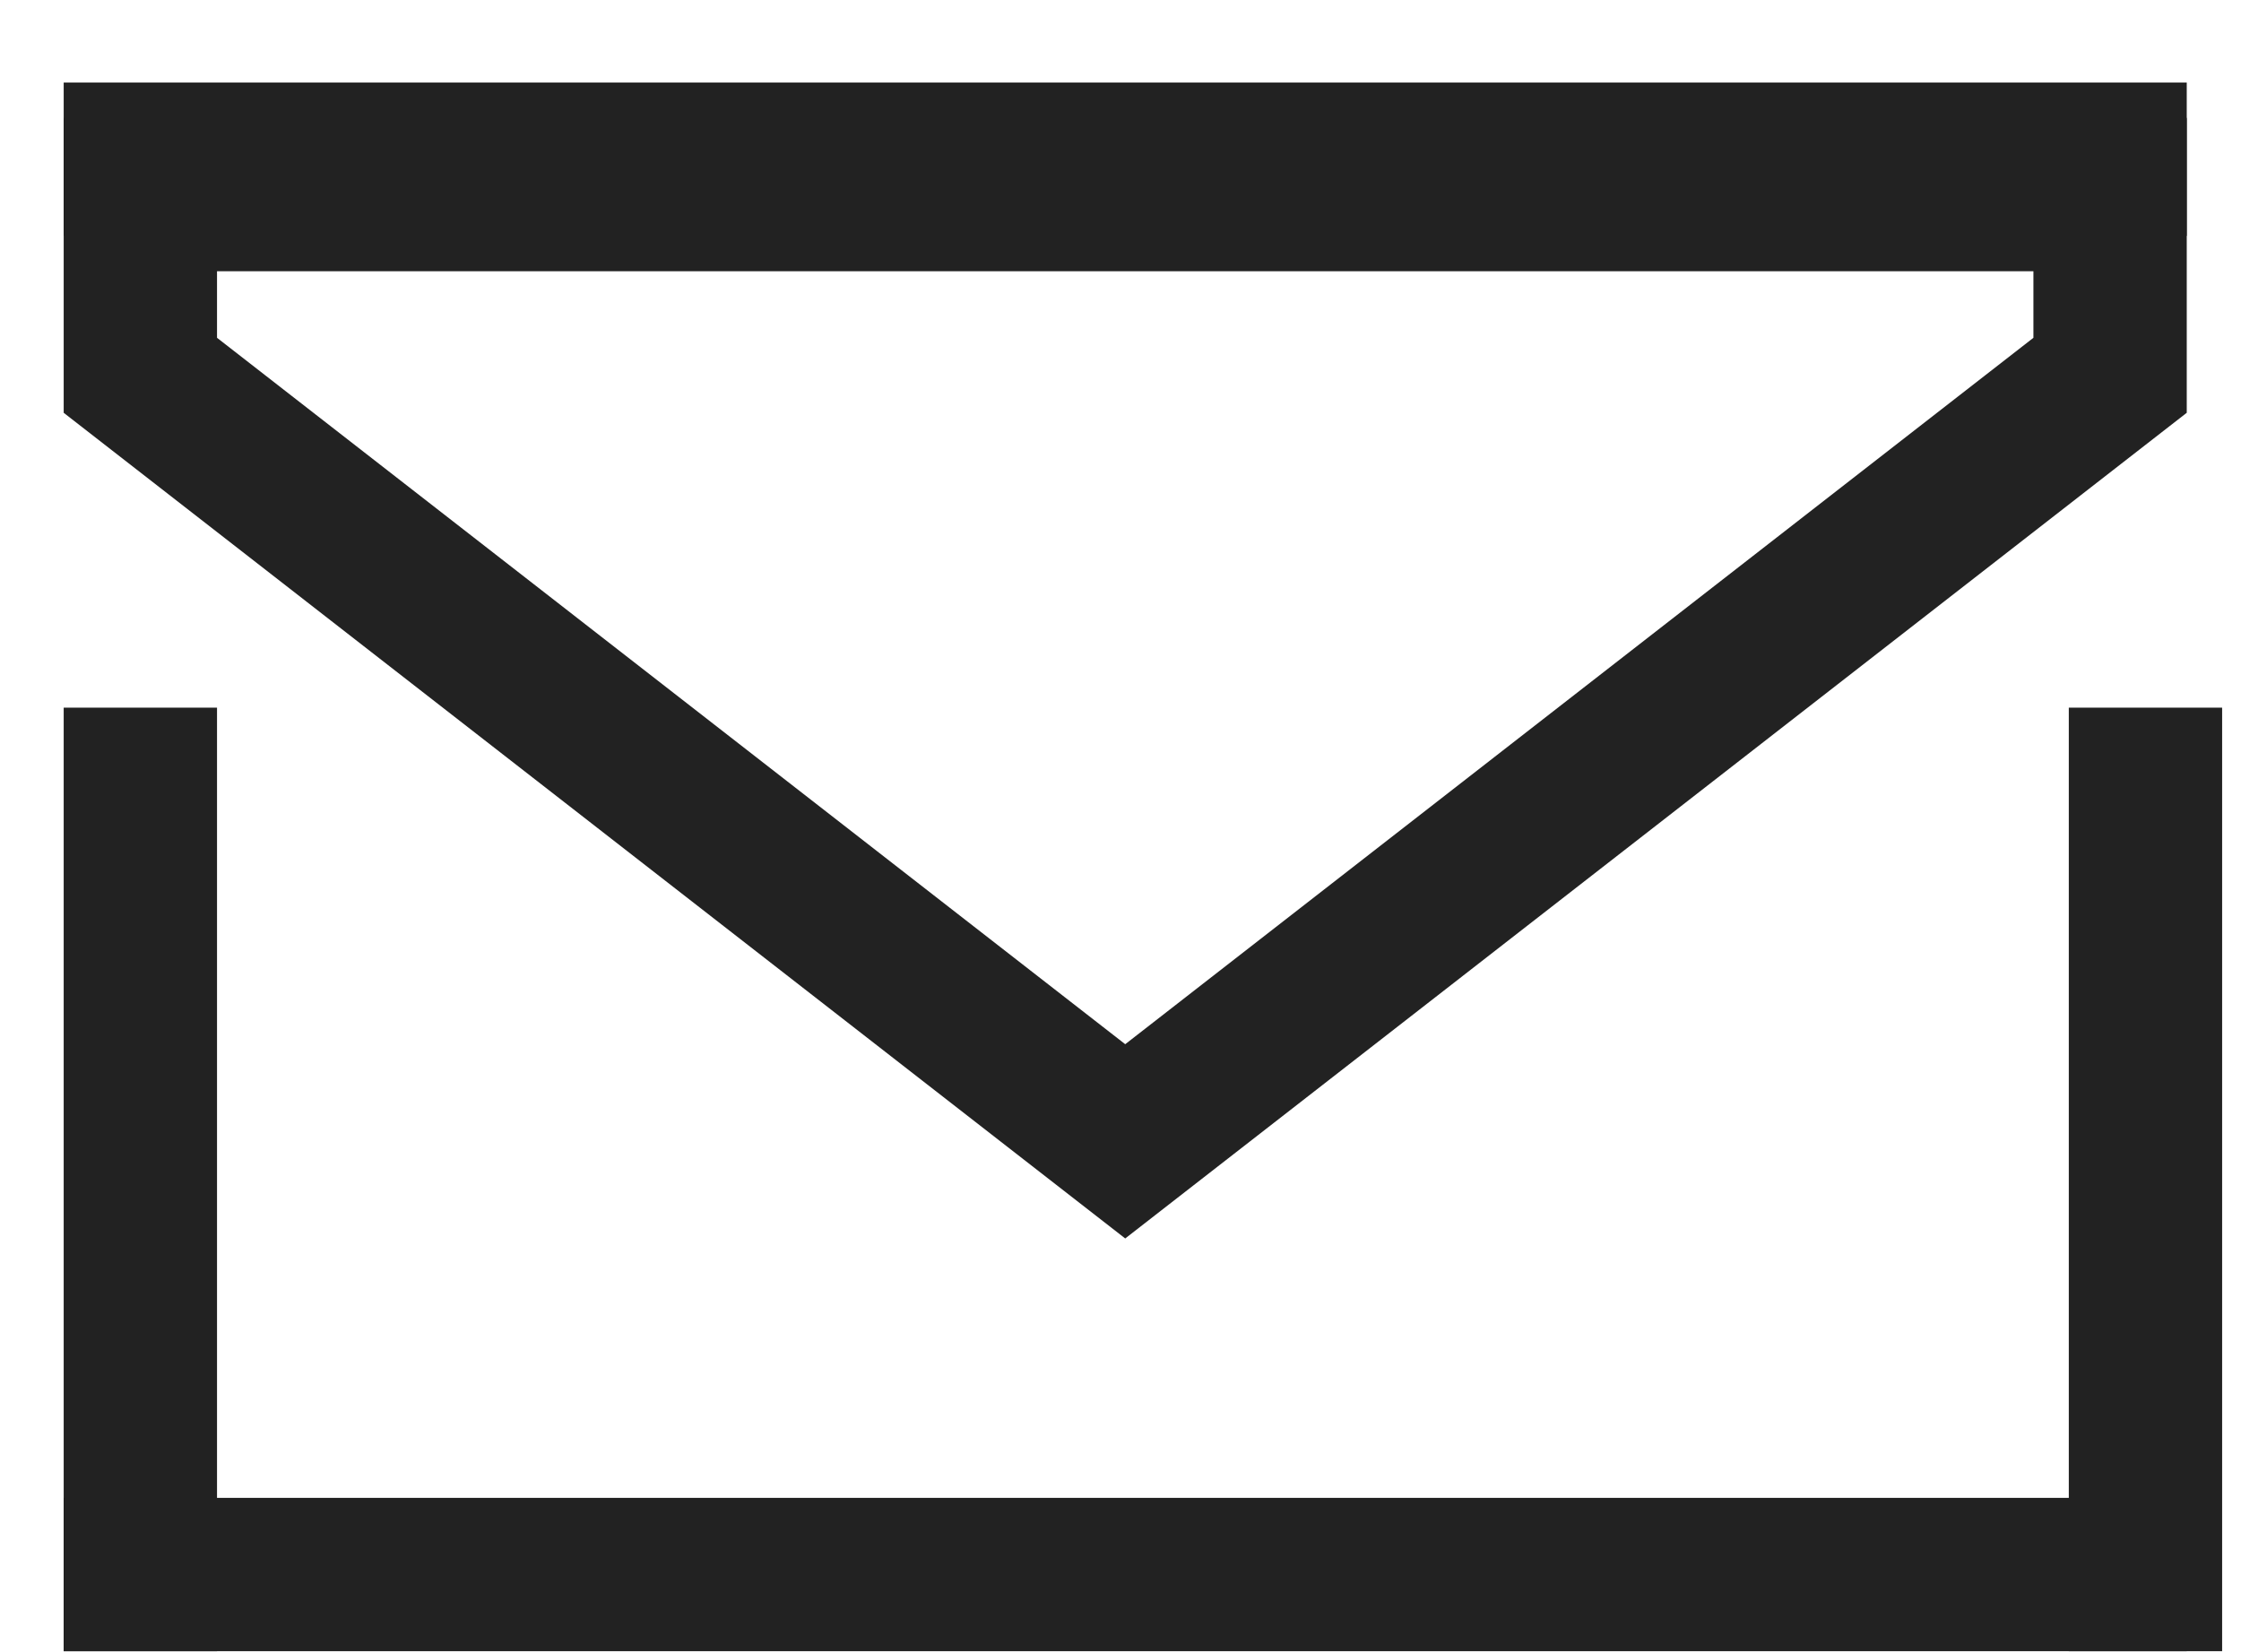
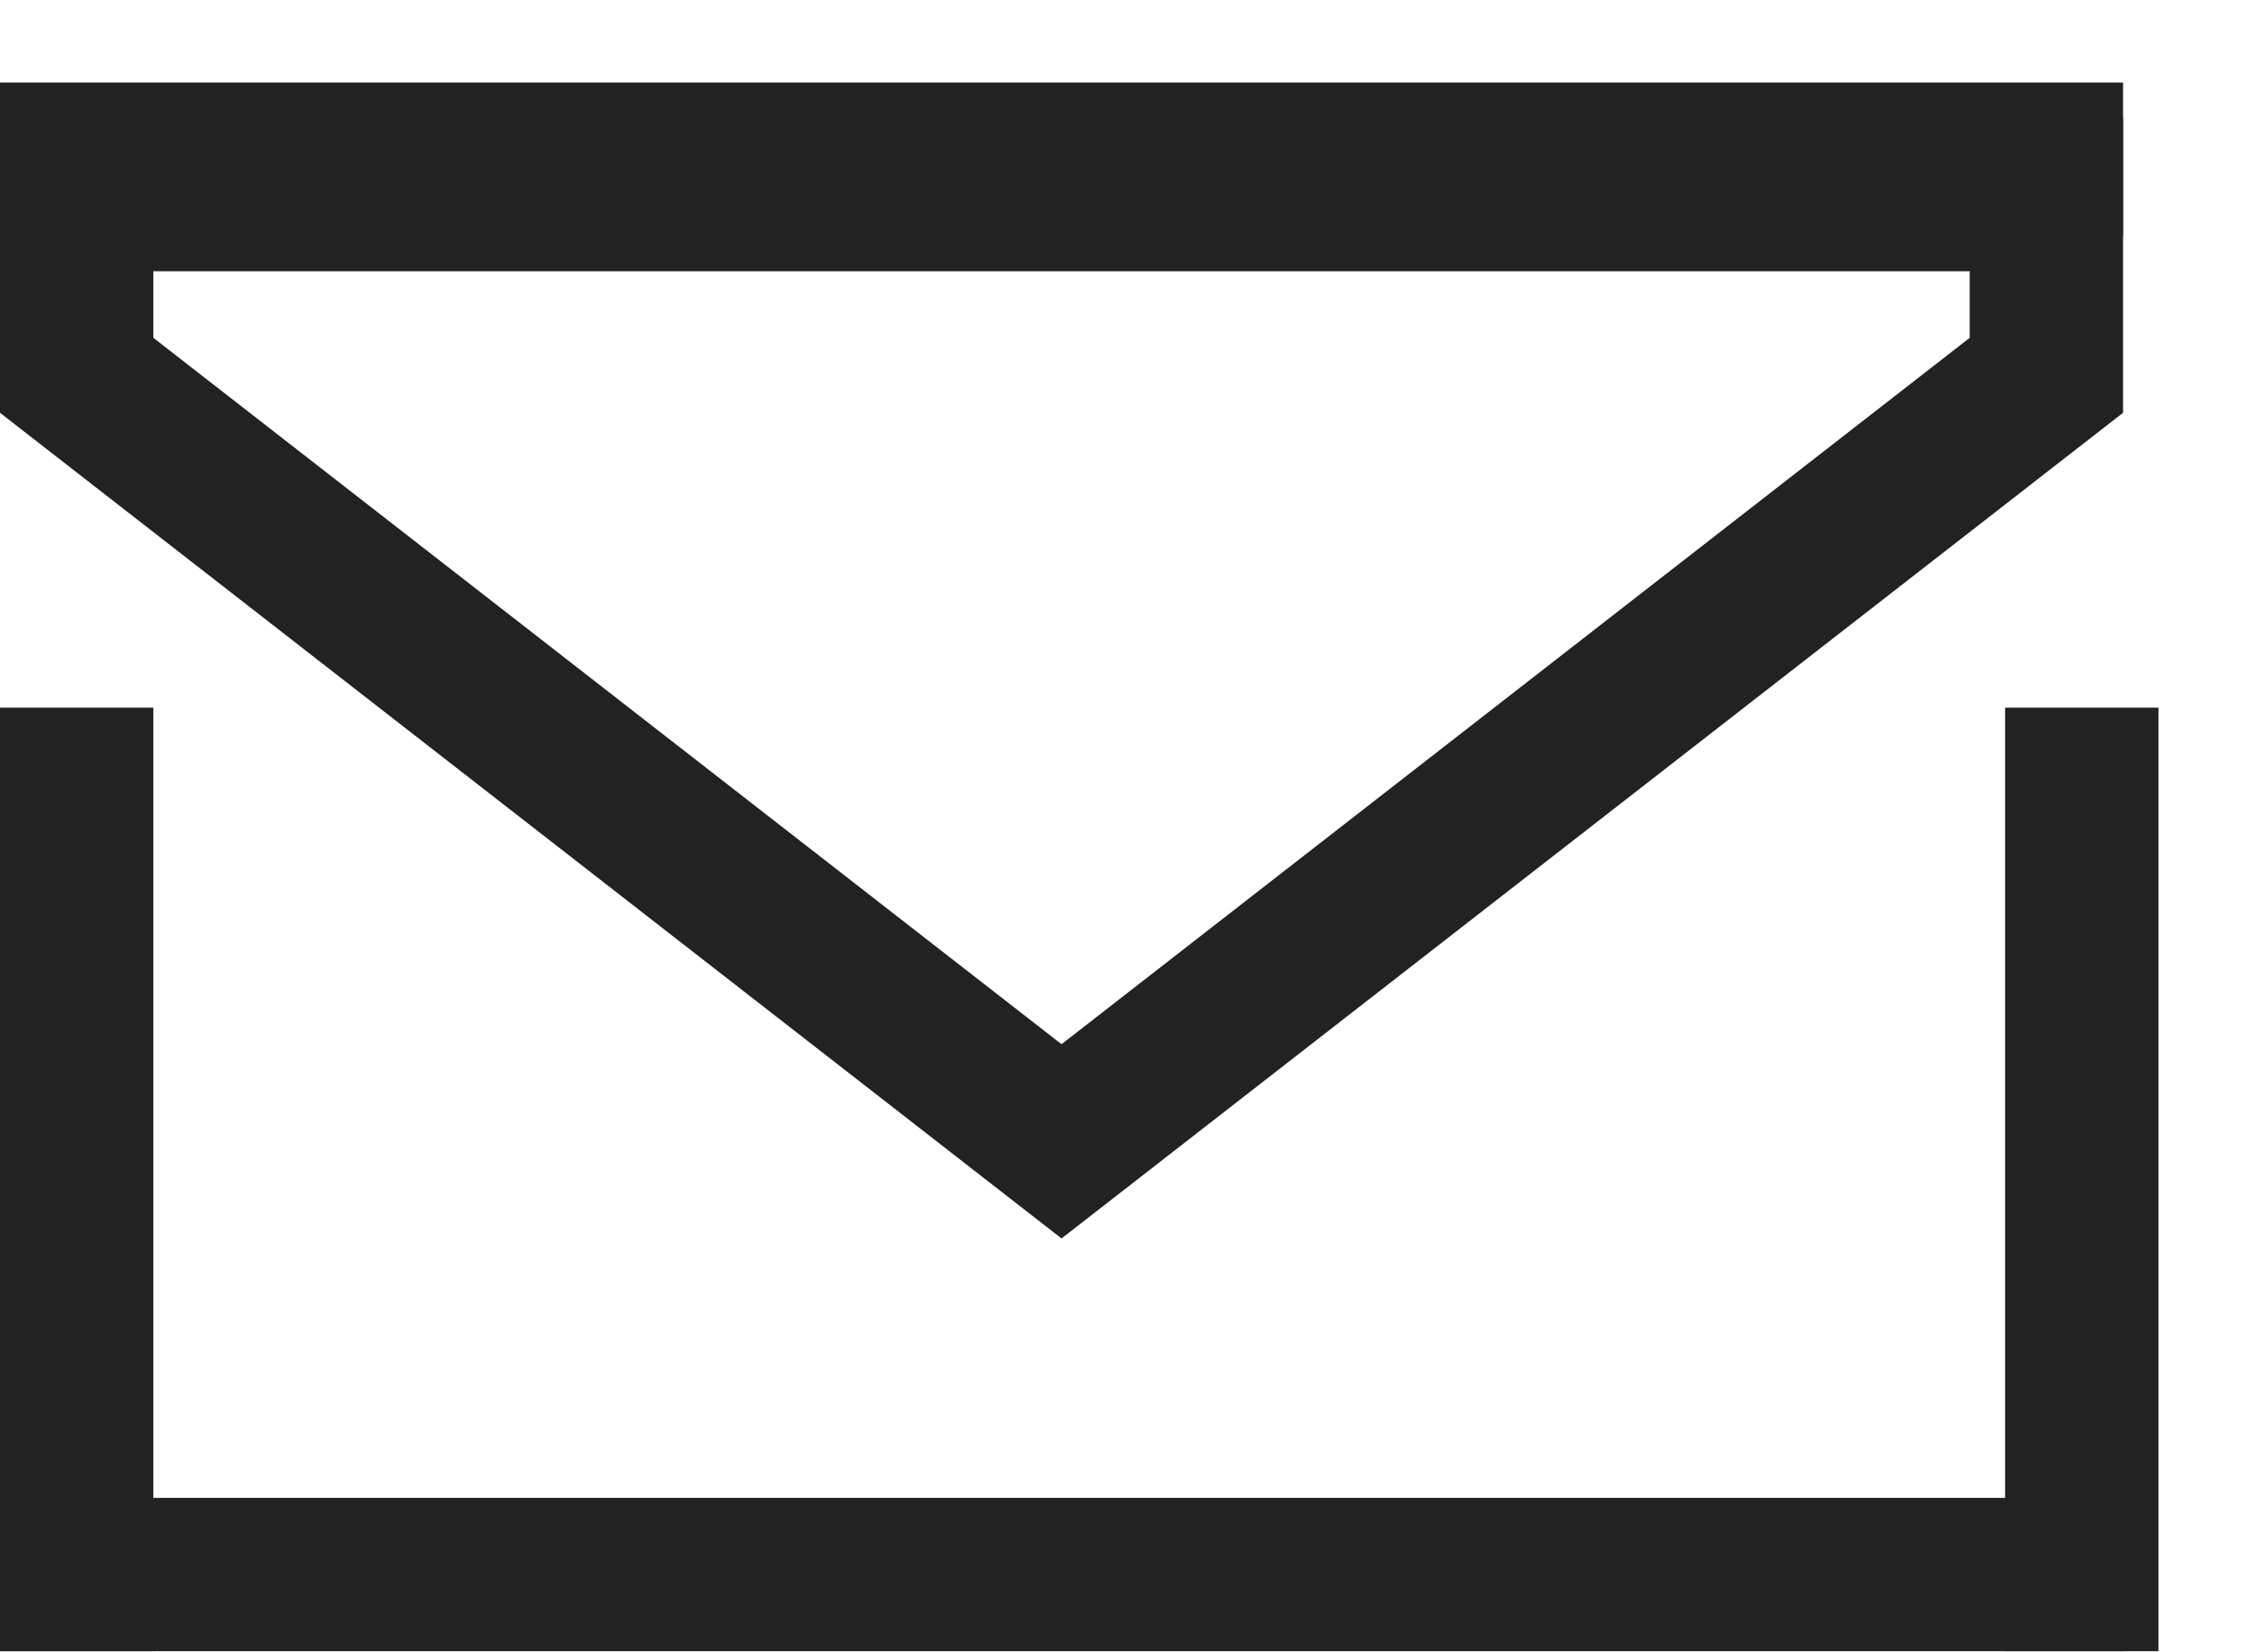
- <svg xmlns="http://www.w3.org/2000/svg" width="19" height="14" viewBox="0 0 19 14" fill="none">
-   <line x1="1.19" y1="6" x2="1.19" y2="14" stroke="#222222" stroke-width="1.3" />
-   <line x1="18.19" y1="6" x2="18.19" y2="14" stroke="#222222" stroke-width="1.3" />
-   <line x1="0.54" y1="13.35" x2="18.54" y2="13.35" stroke="#222222" stroke-width="1.3" />
-   <line x1="0.54" y1="1.35" x2="18.54" y2="1.35" stroke="#222222" stroke-width="1.3" />
-   <path d="M17.89 3.182L9.54 9.677L1.19 3.182V1.65H4.04L9.54 1.65H14.54H17.89V3.182Z" stroke="#222222" stroke-width="1.3" />
+ <svg width="19" height="14" viewBox="0 0 19 14" fill="none">
+   <line x1="0.65" y1="6" x2="0.65" y2="14" stroke="#222222" stroke-width="1.3" />
+   <line x1="17.65" y1="6" x2="17.65" y2="14" stroke="#222222" stroke-width="1.3" />
+   <line y1="13.35" x2="18" y2="13.35" stroke="#222222" stroke-width="1.3" />
+   <line y1="1.35" x2="18" y2="1.35" stroke="#222222" stroke-width="1.3" />
+   <path d="M17.35 3.182L9 9.677L0.65 3.182V1.65H3.5L9 1.65H14H17.35V3.182Z" stroke="#222222" stroke-width="1.3" />
</svg>
